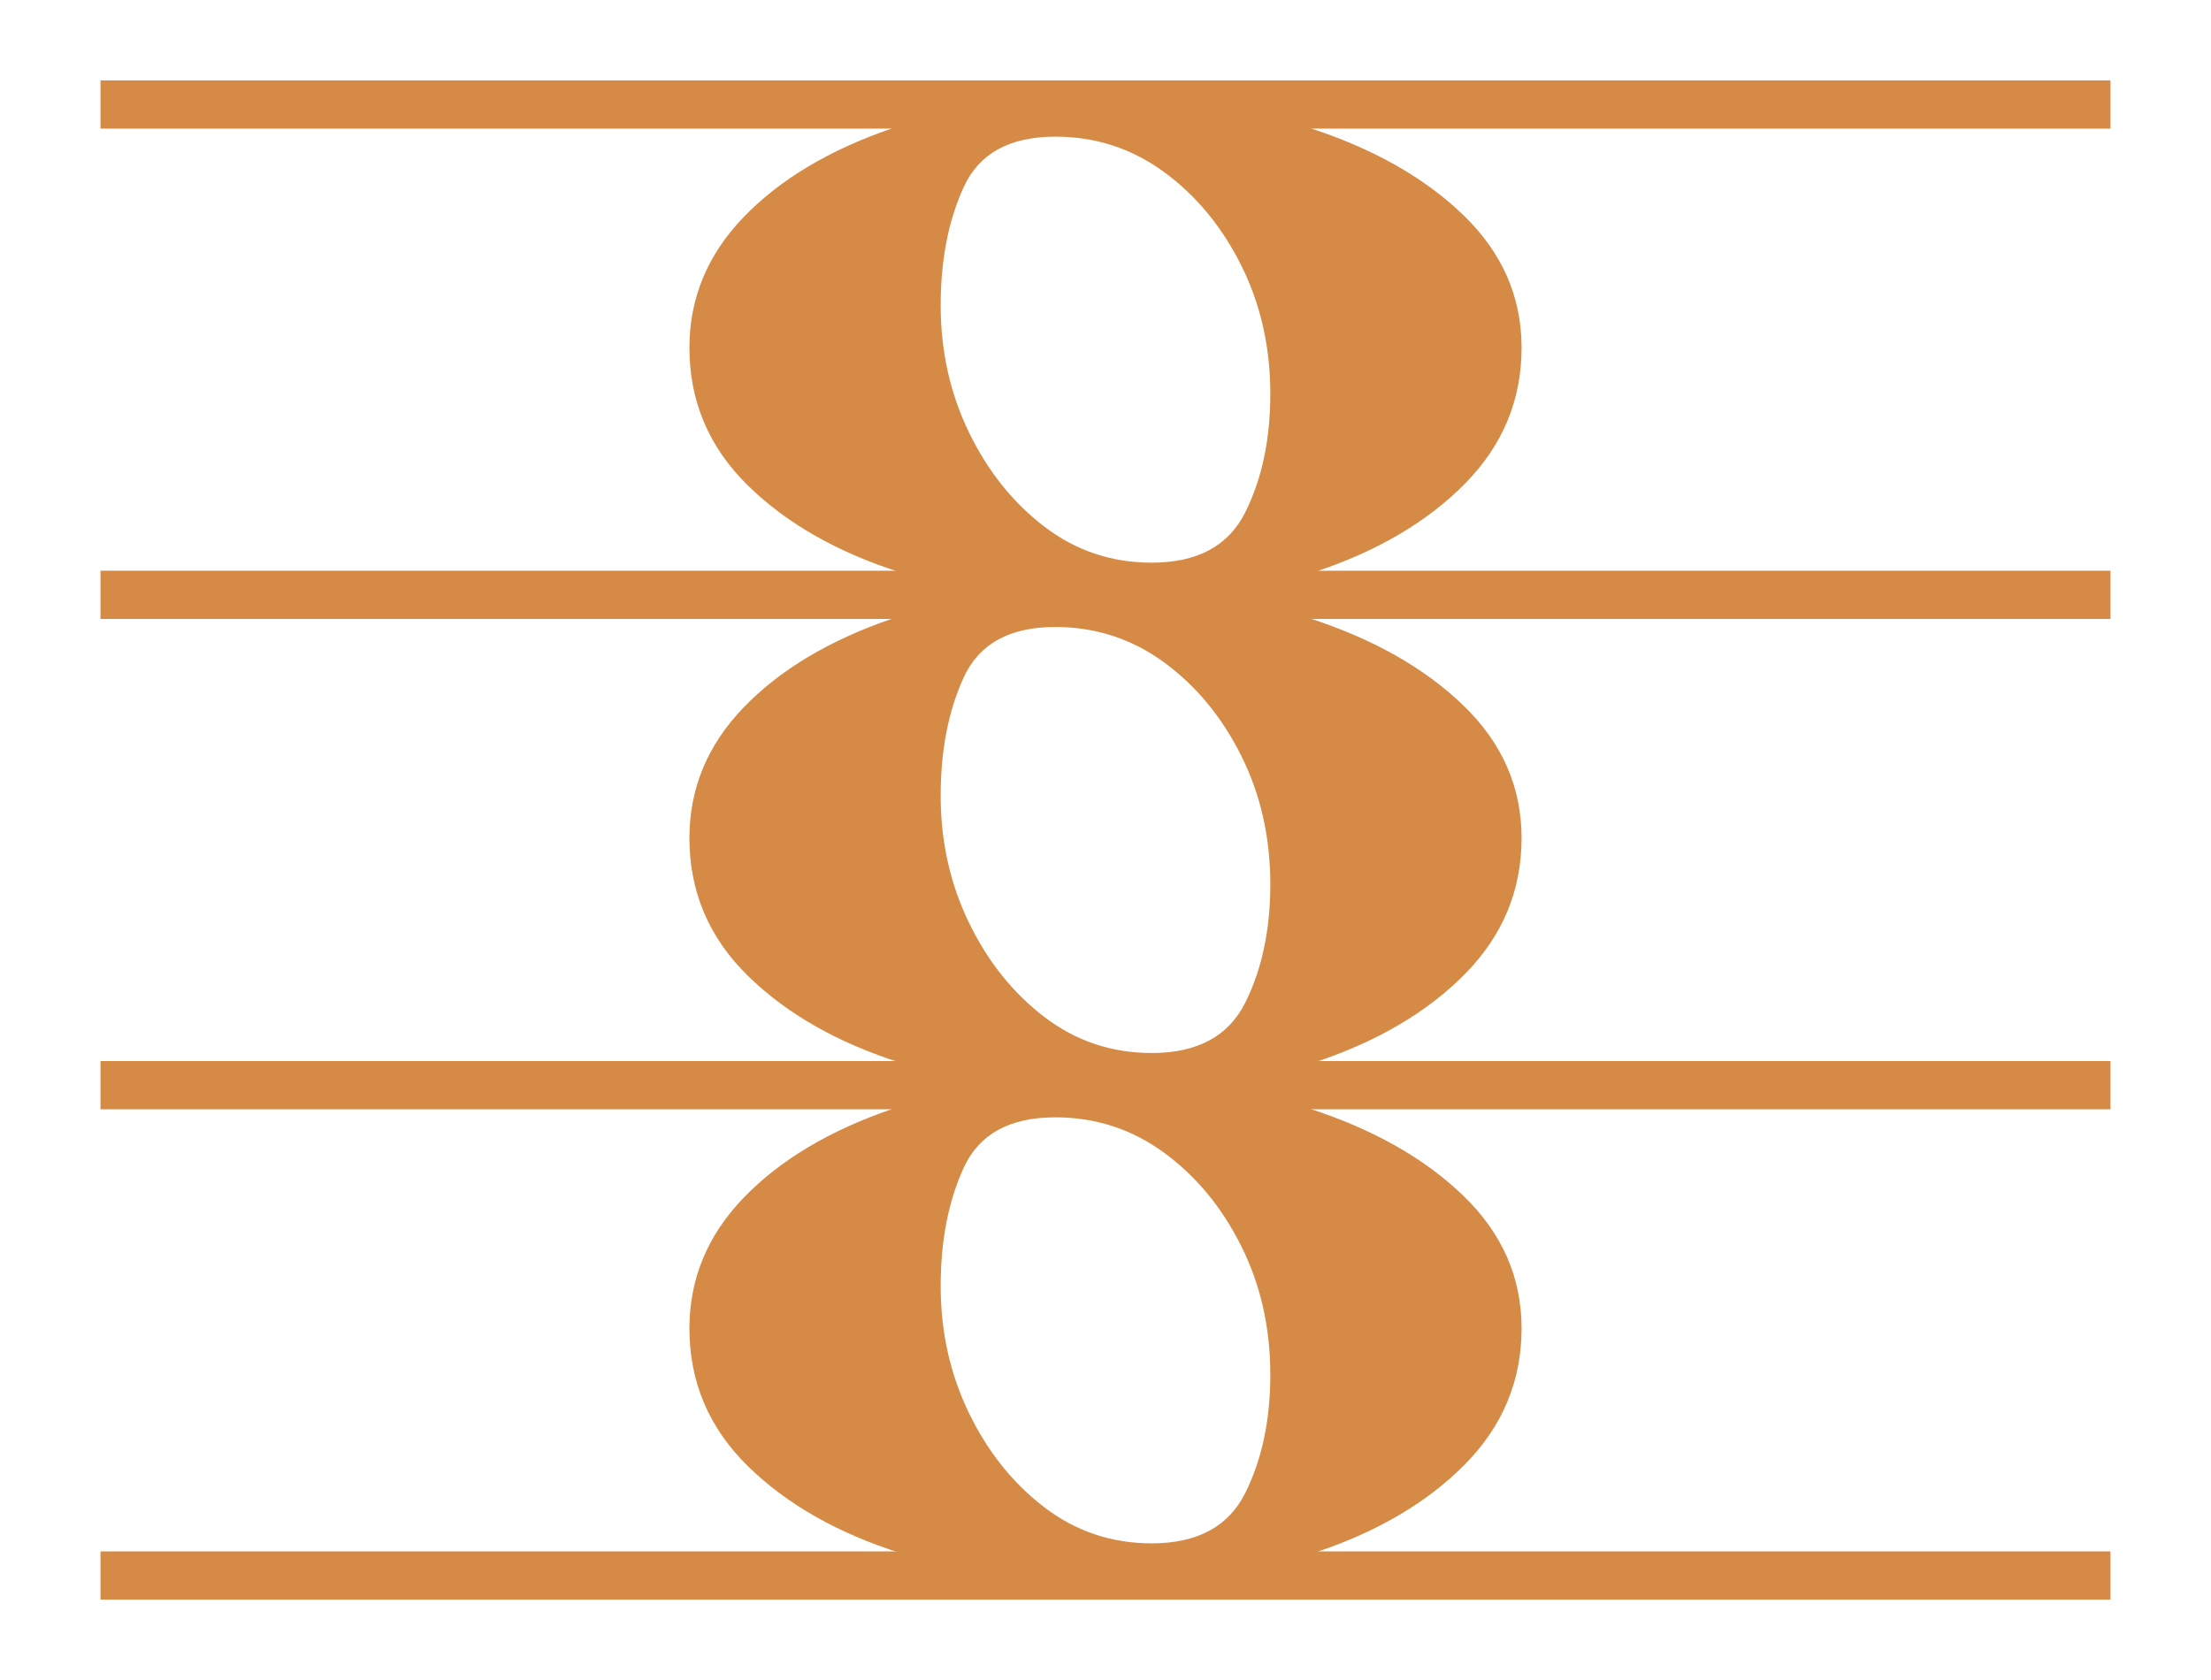
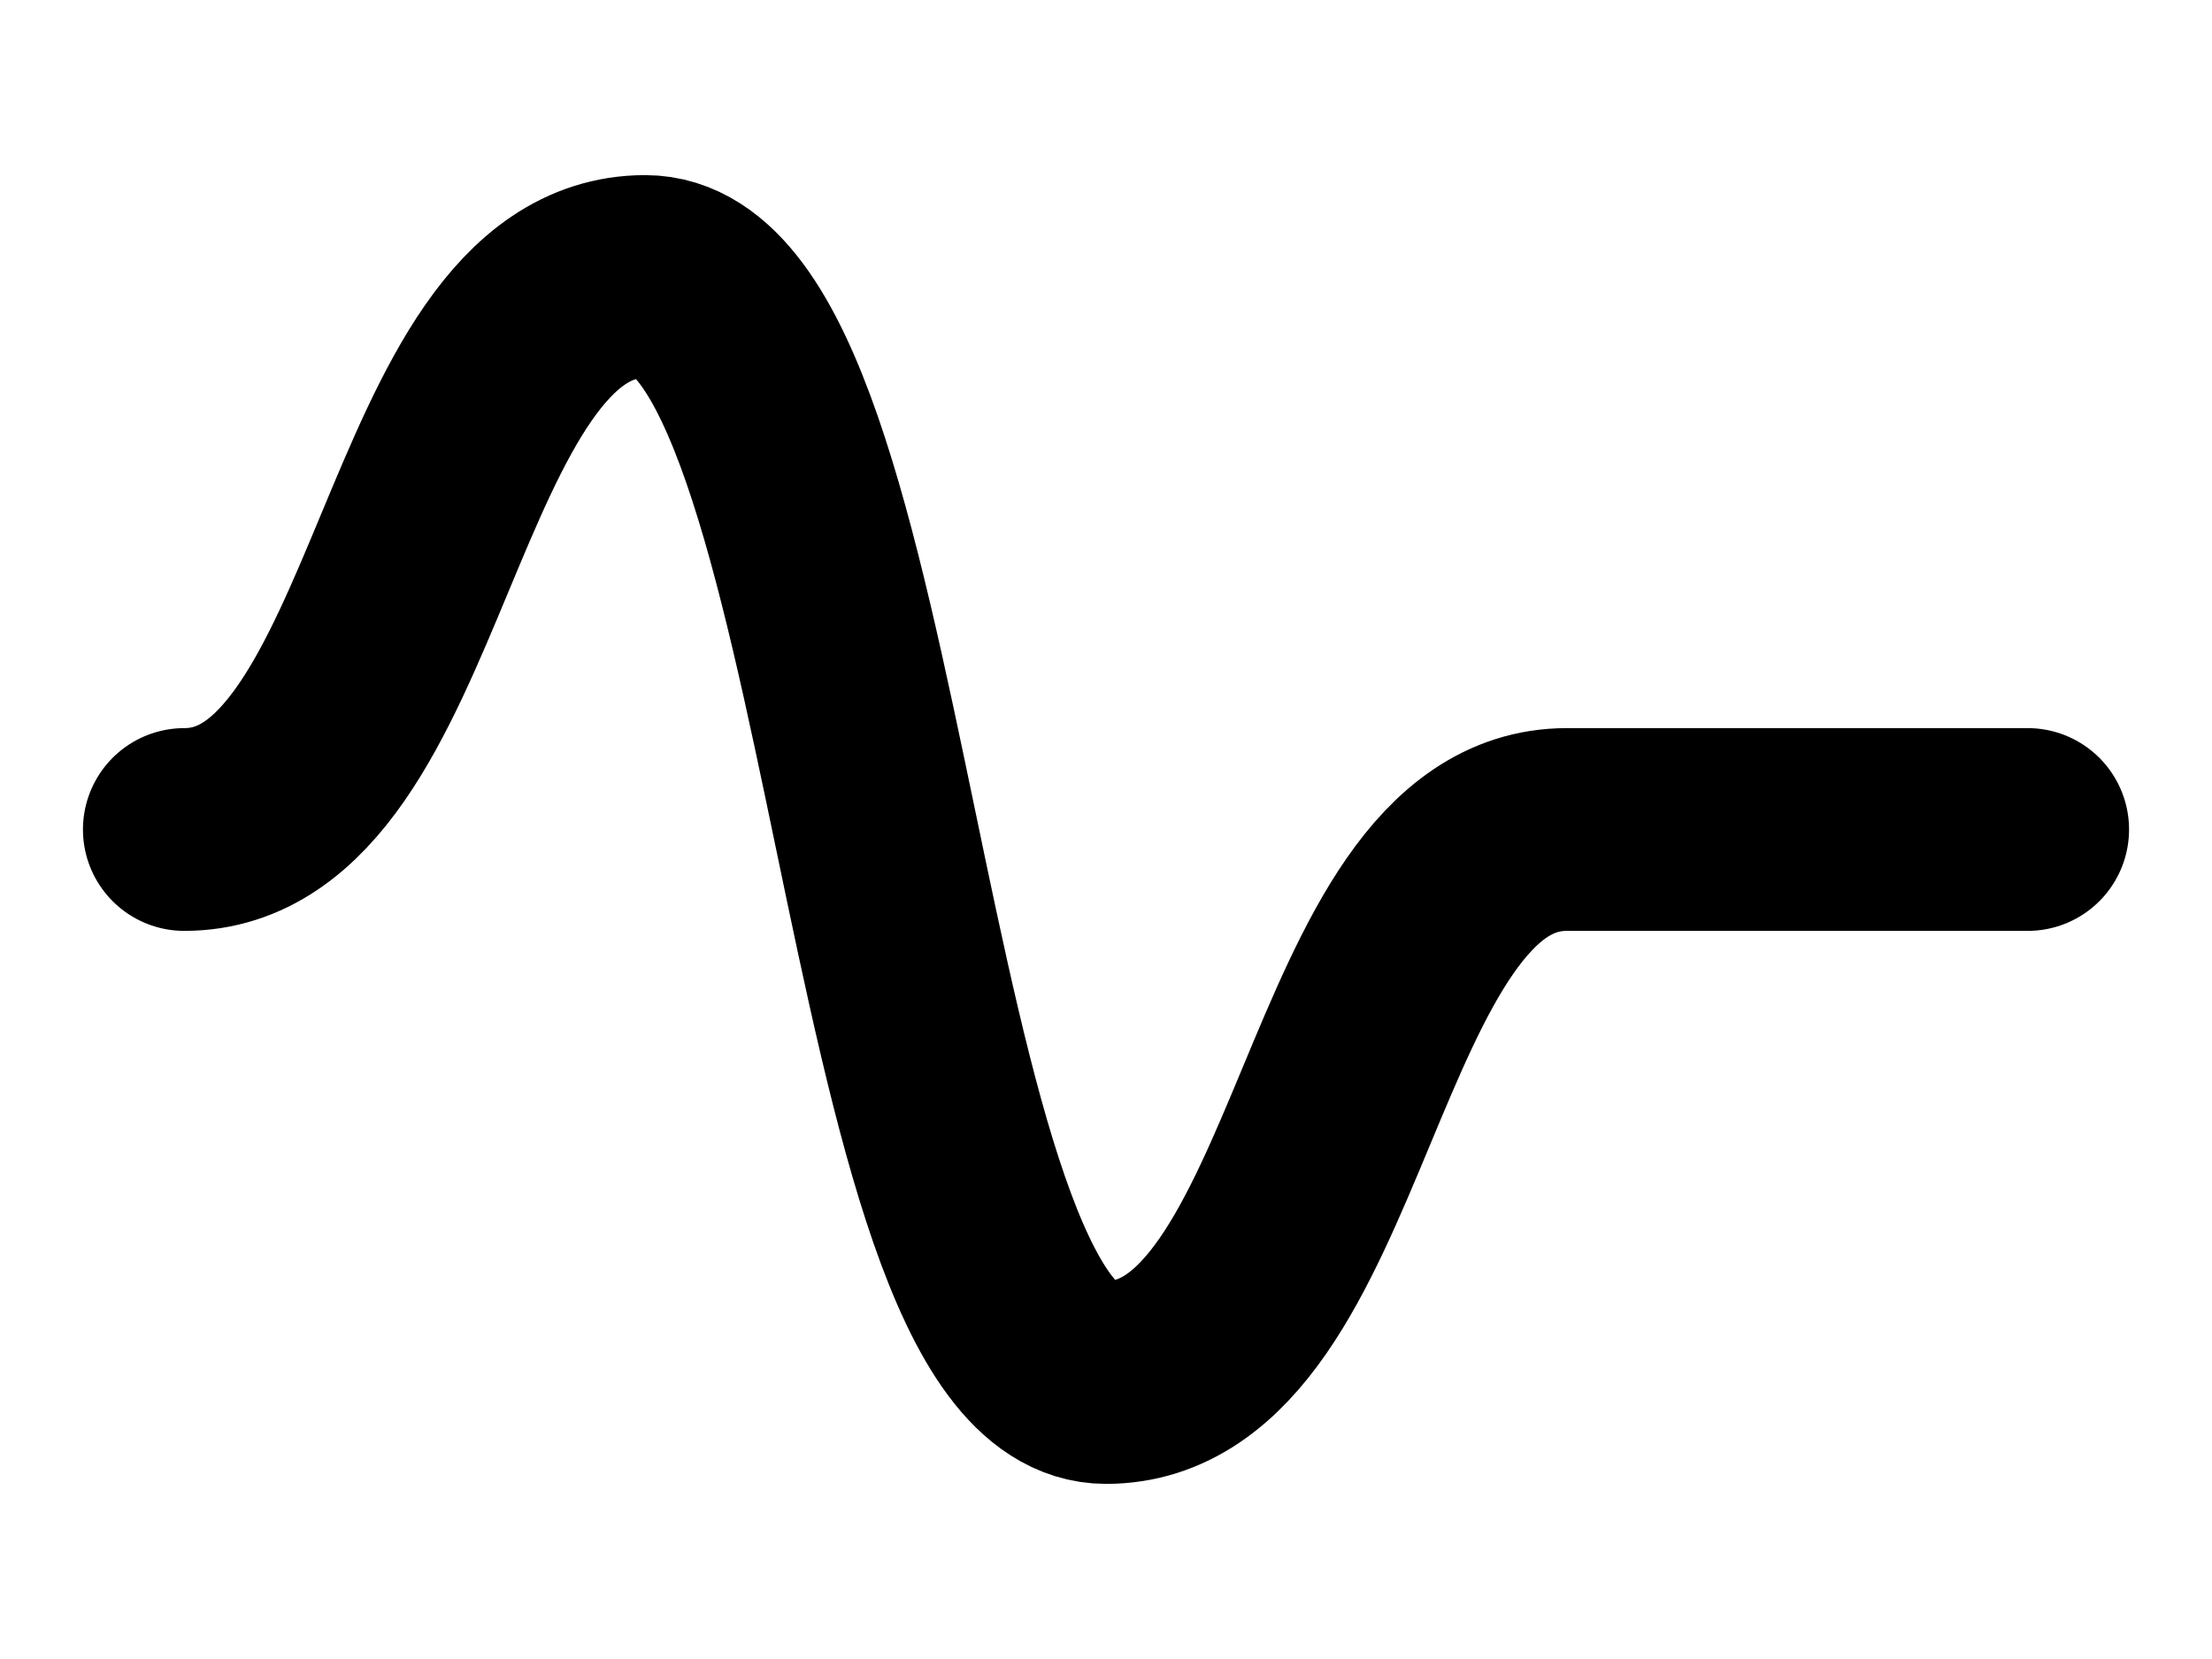
- <svg xmlns="http://www.w3.org/2000/svg" viewBox="0 0 1100 836" width="250" height="190" role="img" aria-label="Three whole notes stacked in the three spaces of a four-line staff">
-   <defs>
-     <path id="wholeNote" d="M50 135Q50 172 77.0 200.0Q104 228 150.5 244.0Q197 260 253 260Q310 260 358.0 244.5Q406 229 435.0 201.0Q464 173 464 135Q464 96 436.0 67.5Q408 39 361.5 23.5Q315 8 259 8Q203 8 155.5 23.0Q108 38 79.0 66.5Q50 95 50 135ZM280 28Q314 28 326.5 53.0Q339 78 339 112Q339 147 324.5 176.0Q310 205 286.0 222.5Q262 240 232 240Q198 240 186.5 215.0Q175 190 175 156Q175 122 189.0 93.0Q203 64 226.5 46.0Q250 28 280 28Z" fill-rule="evenodd" />
-   </defs>
-   <g transform="translate(0,796) scale(1,-1)">
-     <path d="M50 732V756H1050V732ZM50 488V512H1050V488ZM50 244V268H1050V244ZM50 0V24H1050V0Z" fill="#d58a45" />
-     <use href="#wholeNote" fill="#d58a45" transform="translate(293,0)" />
-     <use href="#wholeNote" fill="#d58a45" transform="translate(293,244)" />
-     <use href="#wholeNote" fill="#d58a45" transform="translate(293,488)" />
-   </g>
+ <svg xmlns="http://www.w3.org/2000/svg" viewBox="0 0 24 18" fill="none" role="img" aria-label="Mosh">
+   <path d="M2 9c2.5 0 2.5-6 5-6s2.5 12 5 12 2.5-6 5-6 2.5 0 5 0" stroke="currentColor" stroke-width="2.2" stroke-linecap="round" stroke-linejoin="round" />
</svg>
